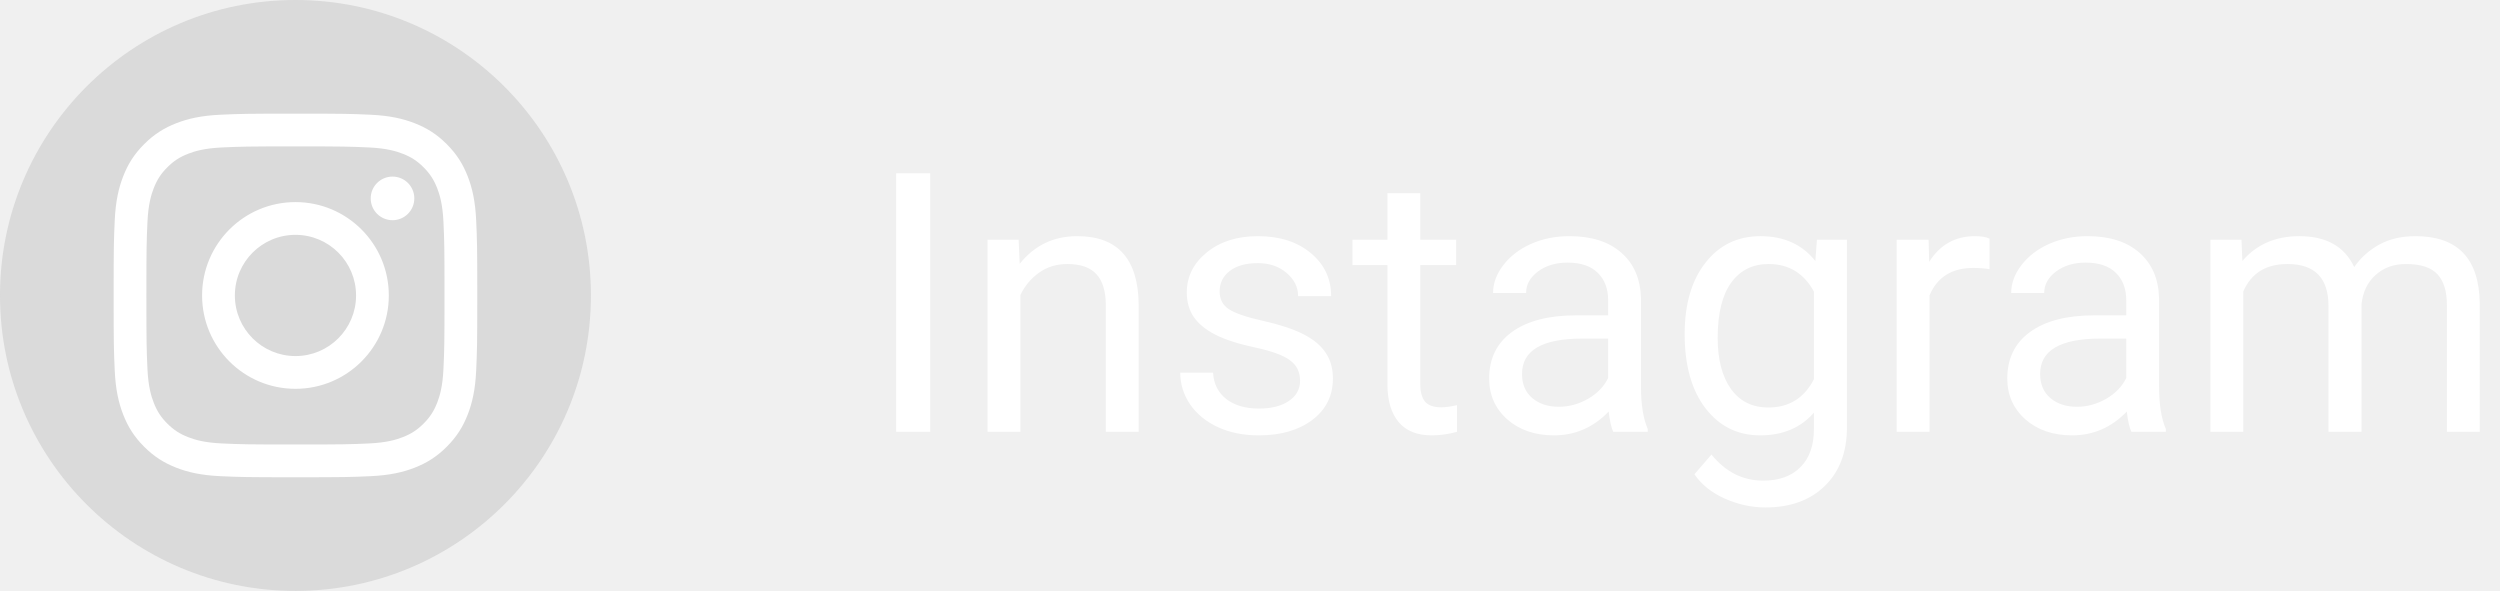
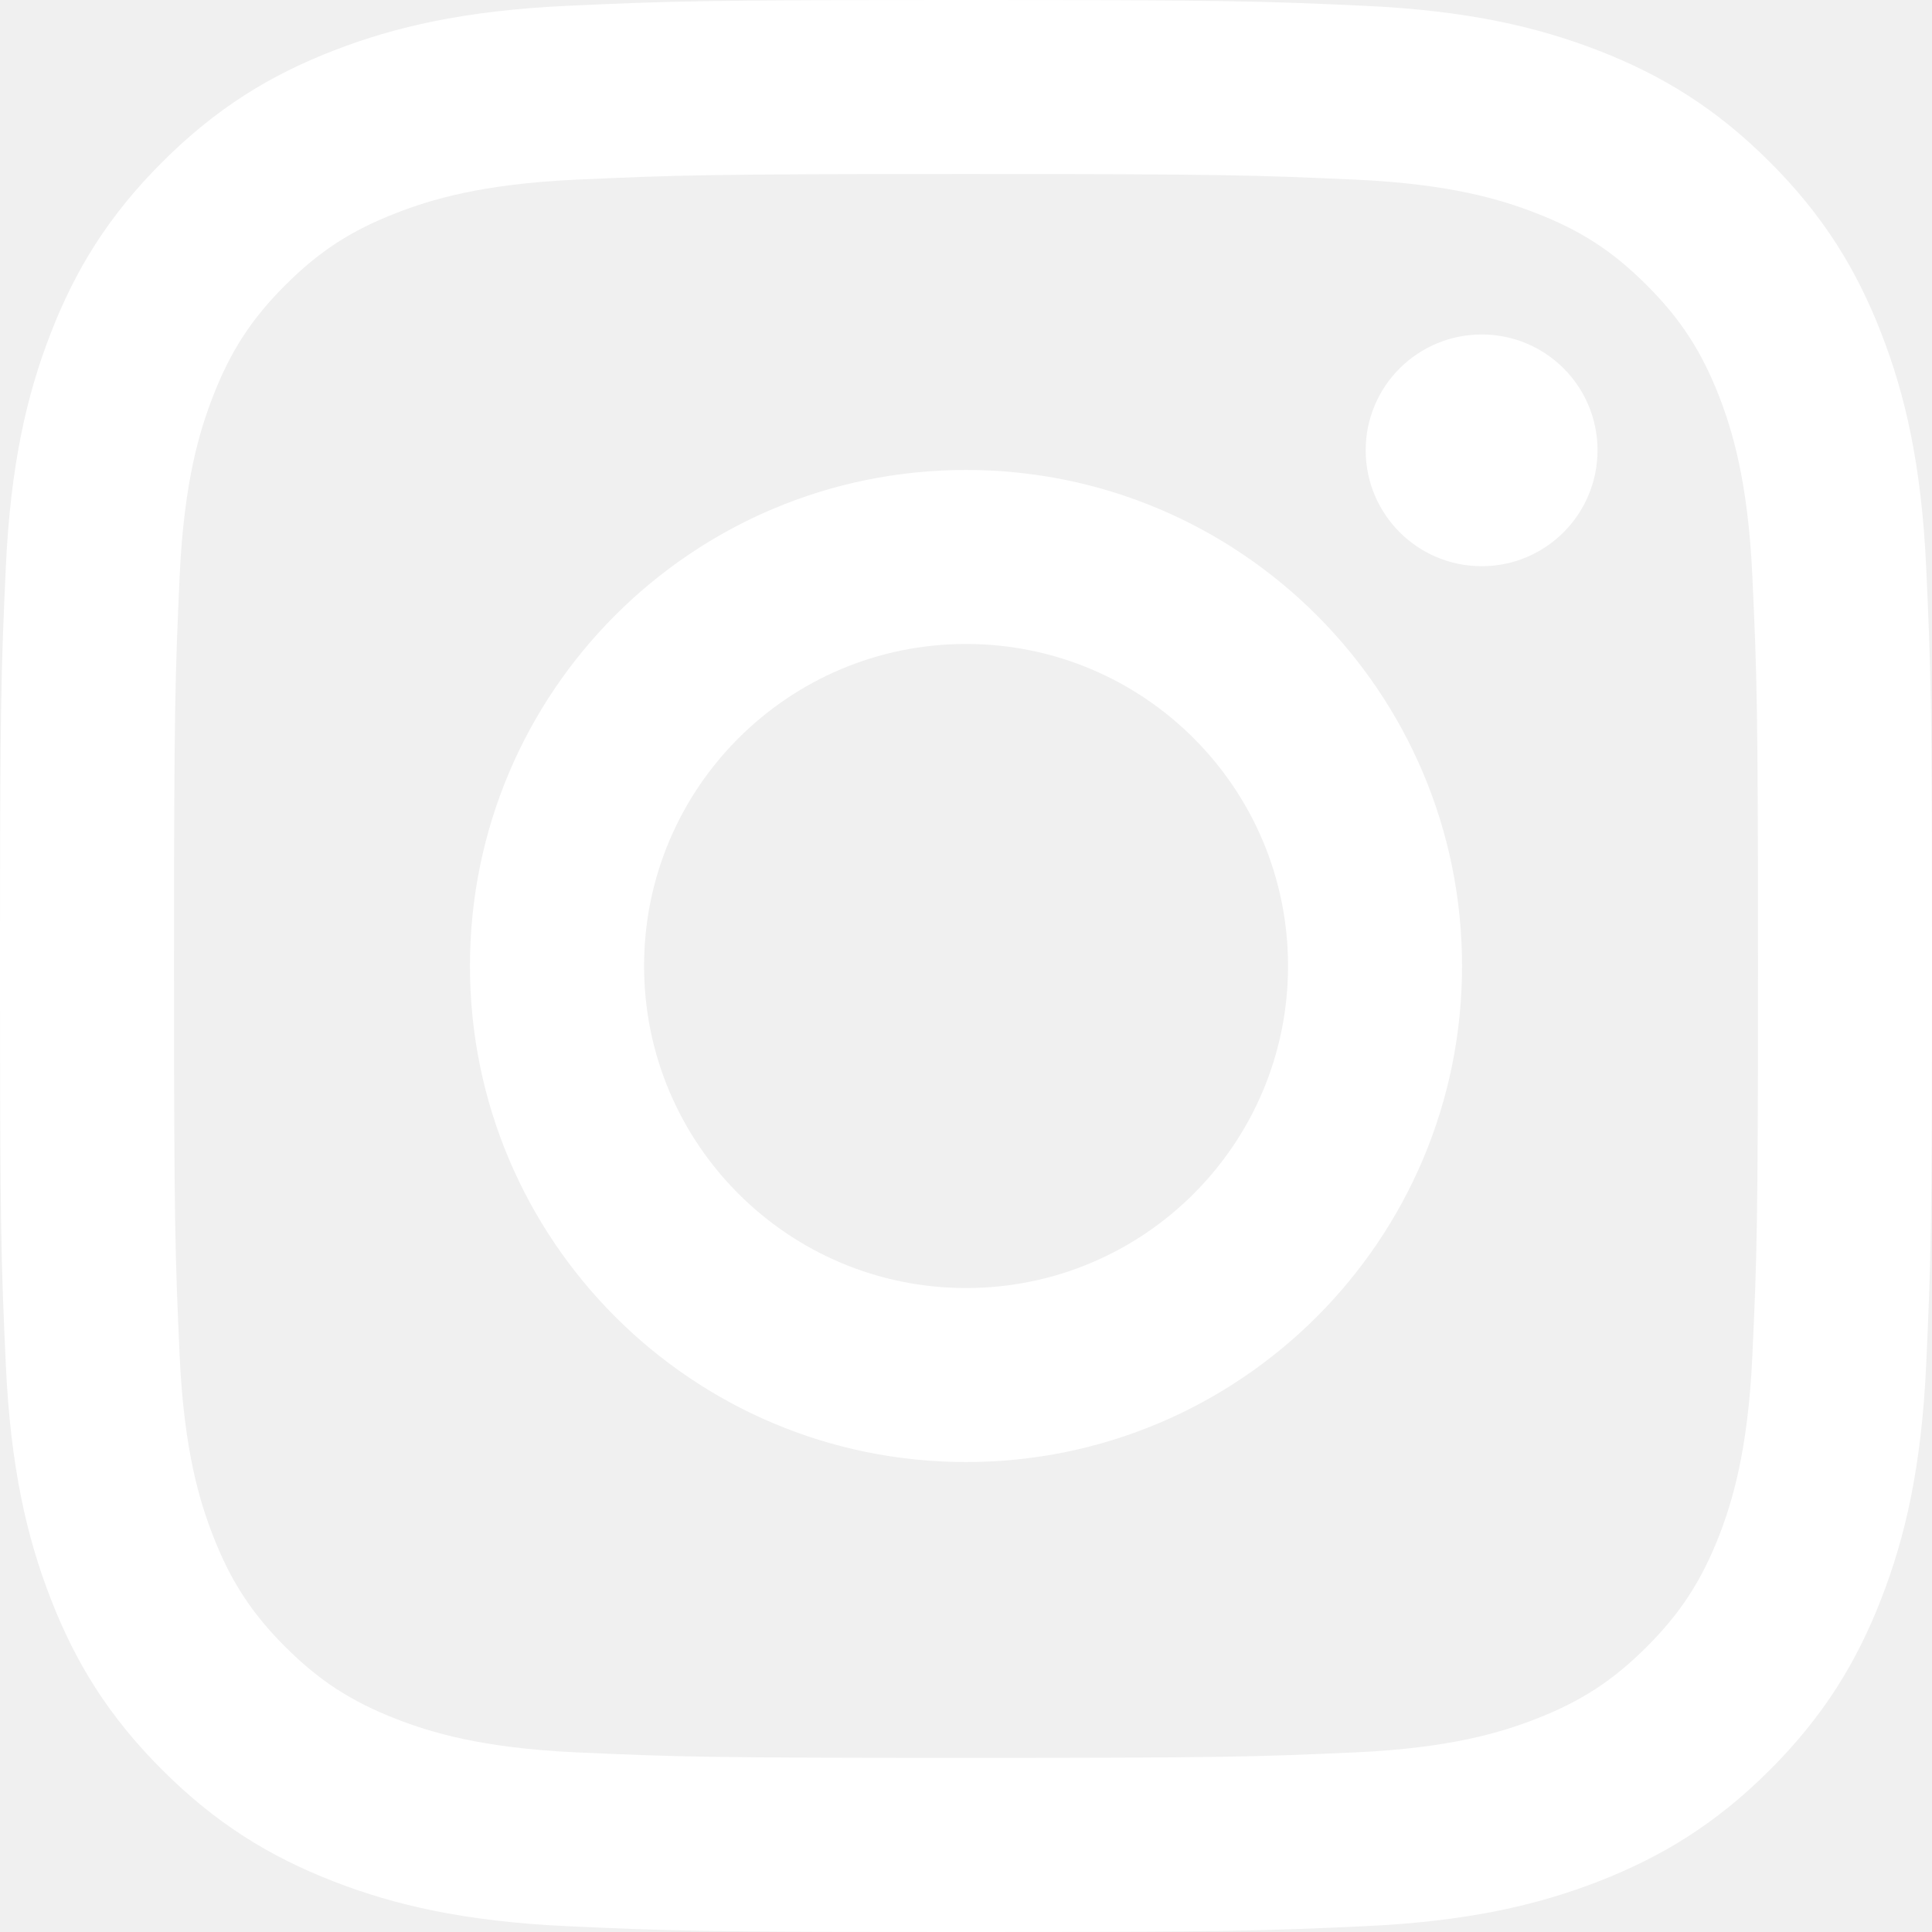
- <svg xmlns="http://www.w3.org/2000/svg" width="110" height="26" viewBox="0 0 110 26" fill="none">
-   <circle cx="13" cy="13" r="13" fill="#C4C4C4" fill-opacity="0.5" />
-   <path fill-rule="evenodd" clip-rule="evenodd" d="M9.702 5.048C8.85 5.087 8.269 5.222 7.76 5.42C7.234 5.624 6.788 5.898 6.343 6.343C5.898 6.787 5.624 7.234 5.42 7.76C5.222 8.269 5.087 8.85 5.048 9.702C5.009 10.555 5 10.827 5 13C5 15.173 5.009 15.445 5.048 16.298C5.087 17.15 5.222 17.731 5.42 18.24C5.624 18.766 5.898 19.212 6.343 19.657C6.788 20.102 7.234 20.375 7.76 20.58C8.269 20.778 8.85 20.913 9.702 20.952C10.555 20.991 10.827 21 13 21C15.173 21 15.445 20.991 16.299 20.952C17.15 20.913 17.732 20.778 18.241 20.58C18.766 20.375 19.213 20.102 19.657 19.657C20.102 19.212 20.375 18.766 20.58 18.24C20.778 17.731 20.913 17.15 20.952 16.298C20.991 15.445 21 15.173 21 13C21 10.827 20.991 10.555 20.952 9.702C20.913 8.85 20.778 8.269 20.58 7.76C20.375 7.234 20.102 6.787 19.657 6.343C19.213 5.898 18.766 5.624 18.241 5.42C17.732 5.222 17.15 5.087 16.299 5.048C15.445 5.009 15.173 5 13 5C10.827 5 10.555 5.009 9.702 5.048ZM9.767 19.512C8.987 19.476 8.564 19.346 8.282 19.236C7.909 19.091 7.642 18.918 7.362 18.638C7.082 18.358 6.909 18.091 6.764 17.718C6.654 17.436 6.524 17.013 6.488 16.233C6.45 15.389 6.441 15.136 6.441 13C6.441 10.864 6.45 10.611 6.488 9.767C6.524 8.987 6.654 8.564 6.764 8.282C6.909 7.908 7.082 7.642 7.362 7.362C7.642 7.082 7.909 6.908 8.282 6.764C8.564 6.654 8.987 6.524 9.767 6.488C10.611 6.45 10.864 6.441 13 6.441C15.136 6.441 15.389 6.45 16.233 6.488C17.013 6.524 17.436 6.654 17.718 6.764C18.092 6.908 18.358 7.082 18.638 7.362C18.918 7.642 19.091 7.908 19.237 8.282C19.346 8.564 19.477 8.987 19.512 9.767C19.551 10.611 19.558 10.864 19.558 13C19.558 15.136 19.551 15.389 19.512 16.233C19.477 17.013 19.346 17.436 19.237 17.718C19.091 18.091 18.918 18.358 18.638 18.638C18.358 18.918 18.092 19.091 17.718 19.236C17.436 19.346 17.013 19.476 16.233 19.512C15.389 19.55 15.136 19.558 13 19.558C10.864 19.558 10.611 19.55 9.767 19.512ZM16.311 8.729C16.311 9.259 16.74 9.689 17.271 9.689C17.801 9.689 18.23 9.259 18.23 8.729C18.23 8.199 17.801 7.77 17.271 7.77C16.74 7.77 16.311 8.199 16.311 8.729ZM8.892 13C8.892 15.269 10.731 17.108 13 17.108C15.269 17.108 17.108 15.269 17.108 13C17.108 10.731 15.269 8.892 13 8.892C10.731 8.892 8.892 10.731 8.892 13ZM10.334 13C10.334 11.527 11.528 10.333 13.001 10.333C14.473 10.333 15.667 11.527 15.667 13C15.667 14.473 14.473 15.667 13.001 15.667C11.528 15.667 10.334 14.473 10.334 13Z" fill="white" />
-   <path d="M40.93 19H39.43V7.625H40.93V19ZM44.82 10.547L44.867 11.609C45.513 10.797 46.357 10.391 47.398 10.391C49.185 10.391 50.086 11.398 50.102 13.414V19H48.656V13.406C48.651 12.797 48.51 12.346 48.234 12.055C47.964 11.763 47.539 11.617 46.961 11.617C46.492 11.617 46.081 11.742 45.727 11.992C45.372 12.242 45.096 12.57 44.898 12.977V19H43.453V10.547H44.82ZM57.203 16.758C57.203 16.367 57.055 16.065 56.758 15.852C56.466 15.633 55.953 15.445 55.219 15.289C54.49 15.133 53.909 14.945 53.477 14.727C53.05 14.508 52.732 14.247 52.523 13.945C52.32 13.643 52.219 13.284 52.219 12.867C52.219 12.175 52.51 11.588 53.094 11.109C53.682 10.63 54.432 10.391 55.344 10.391C56.302 10.391 57.078 10.638 57.672 11.133C58.271 11.628 58.57 12.26 58.57 13.031H57.117C57.117 12.635 56.948 12.294 56.609 12.008C56.276 11.721 55.854 11.578 55.344 11.578C54.818 11.578 54.406 11.693 54.109 11.922C53.812 12.151 53.664 12.45 53.664 12.82C53.664 13.169 53.802 13.432 54.078 13.609C54.354 13.787 54.852 13.956 55.57 14.117C56.294 14.279 56.88 14.471 57.328 14.695C57.776 14.919 58.107 15.19 58.32 15.508C58.539 15.82 58.648 16.203 58.648 16.656C58.648 17.412 58.346 18.018 57.742 18.477C57.138 18.93 56.354 19.156 55.391 19.156C54.714 19.156 54.115 19.037 53.594 18.797C53.073 18.557 52.664 18.224 52.367 17.797C52.075 17.365 51.93 16.898 51.93 16.398H53.375C53.401 16.883 53.594 17.268 53.953 17.555C54.318 17.836 54.797 17.977 55.391 17.977C55.938 17.977 56.375 17.867 56.703 17.648C57.036 17.424 57.203 17.128 57.203 16.758ZM62.492 8.5V10.547H64.07V11.664H62.492V16.906C62.492 17.245 62.562 17.5 62.703 17.672C62.844 17.838 63.083 17.922 63.422 17.922C63.589 17.922 63.818 17.891 64.109 17.828V19C63.729 19.104 63.359 19.156 63 19.156C62.354 19.156 61.867 18.961 61.539 18.57C61.211 18.18 61.047 17.625 61.047 16.906V11.664H59.508V10.547H61.047V8.5H62.492ZM70.984 19C70.901 18.833 70.833 18.537 70.781 18.109C70.109 18.807 69.307 19.156 68.375 19.156C67.542 19.156 66.857 18.922 66.32 18.453C65.789 17.979 65.523 17.38 65.523 16.656C65.523 15.776 65.857 15.094 66.523 14.609C67.195 14.12 68.138 13.875 69.352 13.875H70.758V13.211C70.758 12.706 70.607 12.305 70.305 12.008C70.003 11.706 69.557 11.555 68.969 11.555C68.453 11.555 68.021 11.685 67.672 11.945C67.323 12.206 67.148 12.521 67.148 12.891H65.695C65.695 12.469 65.844 12.062 66.141 11.672C66.443 11.276 66.849 10.963 67.359 10.734C67.875 10.505 68.44 10.391 69.055 10.391C70.029 10.391 70.792 10.635 71.344 11.125C71.896 11.609 72.182 12.279 72.203 13.133V17.023C72.203 17.799 72.302 18.417 72.5 18.875V19H70.984ZM68.586 17.898C69.039 17.898 69.469 17.781 69.875 17.547C70.281 17.312 70.576 17.008 70.758 16.633V14.898H69.625C67.854 14.898 66.969 15.417 66.969 16.453C66.969 16.906 67.12 17.26 67.422 17.516C67.724 17.771 68.112 17.898 68.586 17.898ZM74.125 14.703C74.125 13.385 74.43 12.338 75.039 11.562C75.648 10.781 76.456 10.391 77.461 10.391C78.492 10.391 79.297 10.755 79.875 11.484L79.945 10.547H81.266V18.797C81.266 19.891 80.94 20.753 80.289 21.383C79.643 22.013 78.773 22.328 77.68 22.328C77.07 22.328 76.474 22.198 75.891 21.938C75.307 21.677 74.862 21.32 74.555 20.867L75.305 20C75.924 20.766 76.682 21.148 77.578 21.148C78.281 21.148 78.828 20.951 79.219 20.555C79.615 20.159 79.812 19.602 79.812 18.883V18.156C79.234 18.823 78.445 19.156 77.445 19.156C76.456 19.156 75.654 18.758 75.039 17.961C74.43 17.164 74.125 16.078 74.125 14.703ZM75.578 14.867C75.578 15.82 75.773 16.57 76.164 17.117C76.555 17.659 77.102 17.93 77.805 17.93C78.716 17.93 79.385 17.516 79.812 16.688V12.828C79.37 12.021 78.706 11.617 77.82 11.617C77.117 11.617 76.568 11.891 76.172 12.438C75.776 12.984 75.578 13.794 75.578 14.867ZM87.539 11.844C87.32 11.807 87.083 11.789 86.828 11.789C85.88 11.789 85.237 12.193 84.898 13V19H83.453V10.547H84.859L84.883 11.523C85.357 10.768 86.029 10.391 86.898 10.391C87.18 10.391 87.393 10.427 87.539 10.5V11.844ZM93.781 19C93.698 18.833 93.63 18.537 93.578 18.109C92.906 18.807 92.104 19.156 91.172 19.156C90.338 19.156 89.654 18.922 89.117 18.453C88.586 17.979 88.32 17.38 88.32 16.656C88.32 15.776 88.654 15.094 89.32 14.609C89.992 14.12 90.935 13.875 92.148 13.875H93.555V13.211C93.555 12.706 93.404 12.305 93.102 12.008C92.799 11.706 92.354 11.555 91.766 11.555C91.25 11.555 90.818 11.685 90.469 11.945C90.12 12.206 89.945 12.521 89.945 12.891H88.492C88.492 12.469 88.641 12.062 88.938 11.672C89.24 11.276 89.646 10.963 90.156 10.734C90.672 10.505 91.237 10.391 91.852 10.391C92.826 10.391 93.588 10.635 94.141 11.125C94.693 11.609 94.979 12.279 95 13.133V17.023C95 17.799 95.099 18.417 95.297 18.875V19H93.781ZM91.383 17.898C91.836 17.898 92.266 17.781 92.672 17.547C93.078 17.312 93.372 17.008 93.555 16.633V14.898H92.422C90.651 14.898 89.766 15.417 89.766 16.453C89.766 16.906 89.917 17.26 90.219 17.516C90.521 17.771 90.909 17.898 91.383 17.898ZM98.625 10.547L98.664 11.484C99.284 10.755 100.12 10.391 101.172 10.391C102.354 10.391 103.159 10.844 103.586 11.75C103.867 11.344 104.232 11.016 104.68 10.766C105.133 10.516 105.667 10.391 106.281 10.391C108.135 10.391 109.078 11.372 109.109 13.336V19H107.664V13.422C107.664 12.818 107.526 12.367 107.25 12.07C106.974 11.768 106.51 11.617 105.859 11.617C105.323 11.617 104.878 11.779 104.523 12.102C104.169 12.419 103.964 12.849 103.906 13.391V19H102.453V13.461C102.453 12.232 101.852 11.617 100.648 11.617C99.701 11.617 99.052 12.021 98.703 12.828V19H97.258V10.547H98.625Z" fill="white" />
+ <svg xmlns="http://www.w3.org/2000/svg" width="16" height="16" viewBox="0 0 16 16" fill="none">
+   <path fill-rule="evenodd" clip-rule="evenodd" d="M4.702 0.048C3.85 0.087 3.269 0.222 2.76 0.42C2.234 0.624 1.788 0.898 1.343 1.343C0.898 1.787 0.624 2.234 0.42 2.76C0.222 3.269 0.087 3.85 0.048 4.702C0.009 5.555 0 5.827 0 8C0 10.173 0.009 10.445 0.048 11.298C0.087 12.15 0.222 12.731 0.42 13.24C0.624 13.766 0.898 14.213 1.343 14.657C1.788 15.102 2.234 15.375 2.76 15.58C3.269 15.778 3.85 15.913 4.702 15.952C5.555 15.991 5.827 16 8 16C10.173 16 10.445 15.991 11.299 15.952C12.15 15.913 12.732 15.778 13.241 15.58C13.766 15.375 14.213 15.102 14.658 14.657C15.102 14.213 15.376 13.766 15.58 13.24C15.778 12.731 15.913 12.15 15.952 11.298C15.991 10.445 16 10.173 16 8C16 5.827 15.991 5.555 15.952 4.702C15.913 3.85 15.778 3.269 15.58 2.76C15.376 2.234 15.102 1.787 14.658 1.343C14.213 0.898 13.766 0.624 13.241 0.42C12.732 0.222 12.15 0.087 11.299 0.048C10.445 0.009 10.173 0 8 0C5.827 0 5.555 0.009 4.702 0.048ZM4.767 14.512C3.987 14.476 3.564 14.346 3.282 14.236C2.909 14.091 2.642 13.918 2.362 13.638C2.082 13.358 1.909 13.091 1.764 12.718C1.654 12.436 1.524 12.013 1.488 11.233C1.45 10.389 1.441 10.136 1.441 8C1.441 5.864 1.45 5.611 1.488 4.767C1.524 3.987 1.654 3.564 1.764 3.282C1.909 2.908 2.082 2.642 2.362 2.362C2.642 2.082 2.909 1.908 3.282 1.764C3.564 1.654 3.987 1.524 4.767 1.488C5.611 1.45 5.864 1.441 8 1.441C10.136 1.441 10.389 1.45 11.233 1.488C12.013 1.524 12.436 1.654 12.718 1.764C13.092 1.908 13.358 2.082 13.638 2.362C13.918 2.642 14.091 2.908 14.237 3.282C14.346 3.564 14.476 3.987 14.512 4.767C14.551 5.611 14.559 5.864 14.559 8C14.559 10.136 14.551 10.389 14.512 11.233C14.476 12.013 14.346 12.436 14.237 12.718C14.091 13.091 13.918 13.358 13.638 13.638C13.358 13.918 13.092 14.091 12.718 14.236C12.436 14.346 12.013 14.476 11.233 14.512C10.389 14.55 10.136 14.558 8 14.558C5.864 14.558 5.611 14.55 4.767 14.512ZM11.31 3.729C11.31 4.259 11.74 4.689 12.271 4.689C12.801 4.689 13.23 4.259 13.23 3.729C13.23 3.199 12.801 2.77 12.271 2.77C11.74 2.77 11.31 3.199 11.31 3.729ZM3.892 8C3.892 10.269 5.731 12.108 8 12.108C10.269 12.108 12.108 10.269 12.108 8C12.108 5.731 10.269 3.892 8 3.892C5.731 3.892 3.892 5.731 3.892 8ZM5.334 8C5.334 6.527 6.528 5.333 8.001 5.333C9.473 5.333 10.667 6.527 10.667 8C10.667 9.473 9.473 10.667 8.001 10.667C6.528 10.667 5.334 9.473 5.334 8Z" fill="white" />
</svg>
